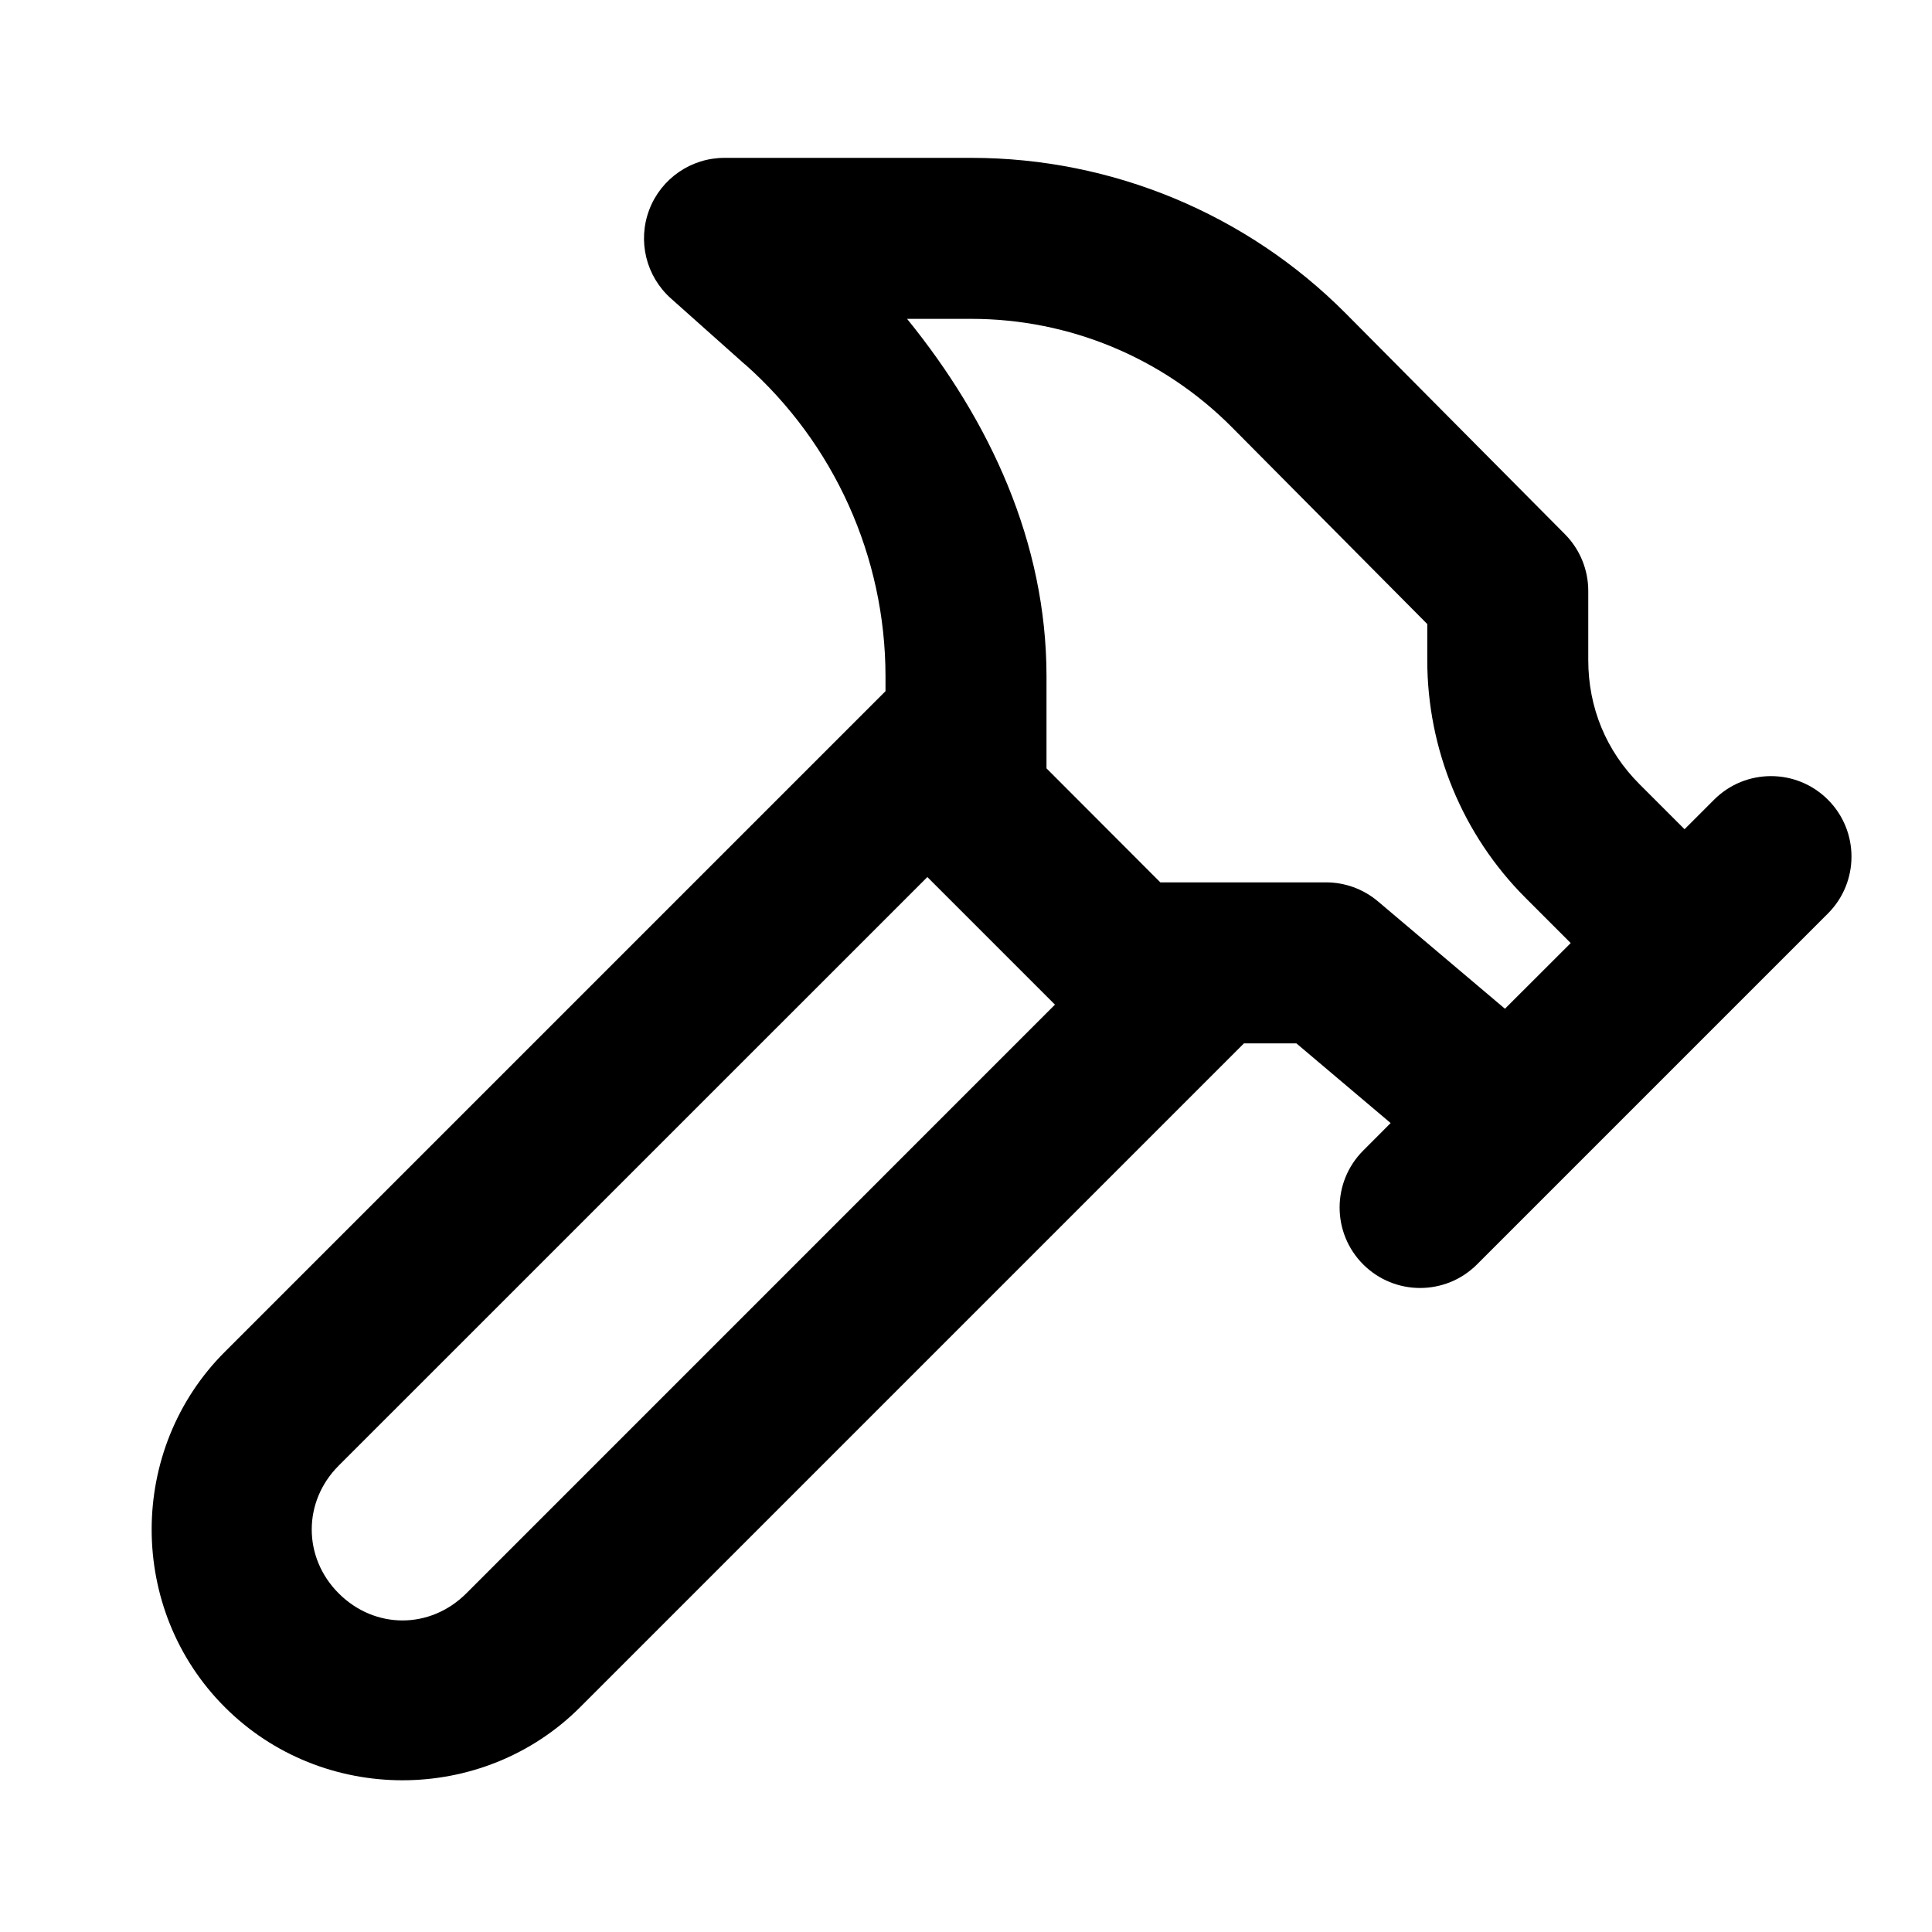
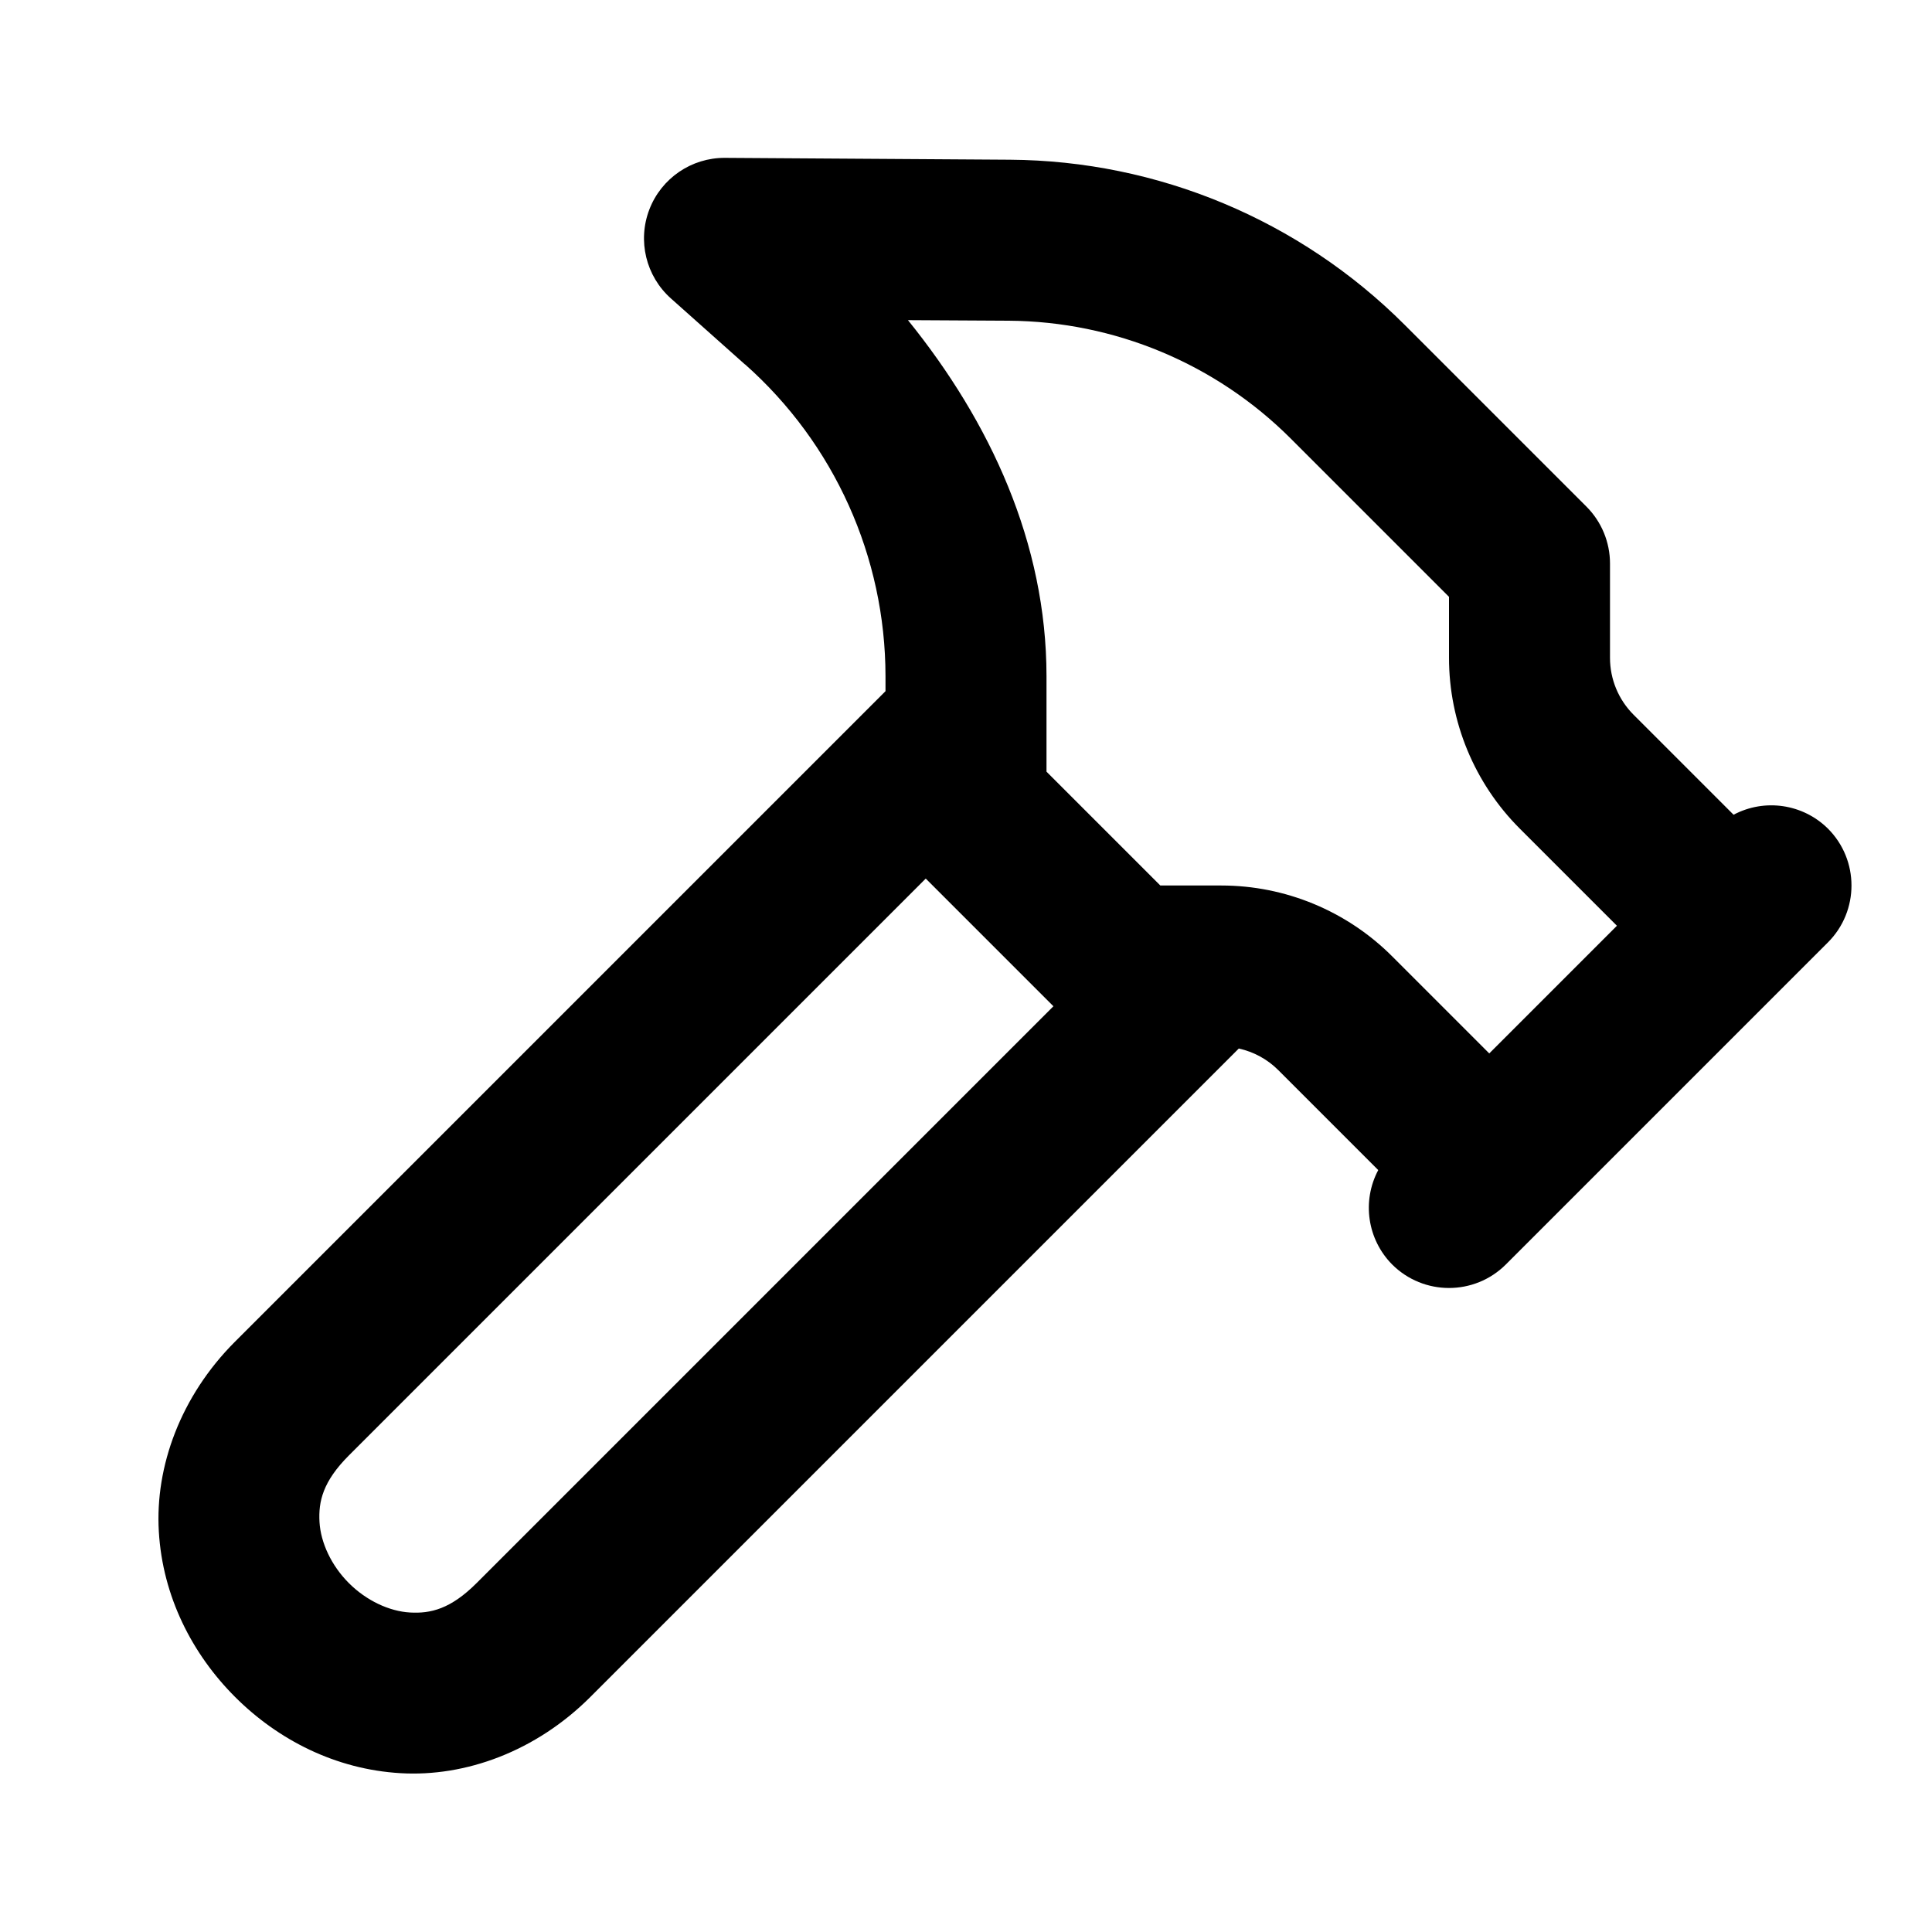
<svg xmlns="http://www.w3.org/2000/svg" width="24" height="24" viewBox="0 0 24 24" fill="currentColor" tags="mallet,nails,diy,toolbox,build,construction" categories="tools,home">
-   <path d="M 9 1.961 A 1 1 0 0 0 8.334 3.707 L 9.254 4.527 A 1 1 0 0 0 9.256 4.527 C 10.364 5.51 10.999 6.919 11 8.4 L 11 8.586 L 2.793 16.793 C 1.581 18.003 1.581 19.997 2.793 21.207 C 4.003 22.418 5.997 22.418 7.207 21.207 L 15.453 12.961 L 16.104 12.961 L 17.275 13.951 L 16.934 14.293 A 1 1 0 0 0 16.934 15.707 A 1 1 0 0 0 18.348 15.707 L 22.707 11.348 A 1 1 0 0 0 22.707 9.934 A 1 1 0 0 0 21.293 9.934 L 20.926 10.301 L 20.367 9.742 C 19.952 9.327 19.73 8.79 19.73 8.199 L 19.73 7.34 A 1 1 0 0 0 19.439 6.635 L 16.719 3.895 C 15.489 2.657 13.815 1.962 12.07 1.961 L 9 1.961 z M 11.268 3.961 L 12.07 3.961 C 13.284 3.962 14.445 4.444 15.301 5.305 L 17.73 7.752 L 17.73 8.199 C 17.73 9.308 18.168 10.372 18.953 11.156 L 19.512 11.715 L 18.695 12.531 L 17.115 11.195 A 1 1 0 0 0 16.471 10.961 L 14.414 10.961 L 13 9.545 L 13 9 L 13 8.4 A 1 1 0 0 0 13 8.398 C 12.999 6.74 12.299 5.23 11.268 3.961 z M 11.52 10.895 L 13.105 12.48 L 5.793 19.793 C 5.344 20.242 4.656 20.242 4.207 19.793 C 3.761 19.347 3.761 18.653 4.207 18.207 L 11.52 10.895 z " />
+   <path d="M 9.006 1.961 A 1 1 0 0 0 8.334 3.707 L 9.254 4.527 A 1 1 0 0 0 9.256 4.527 C 10.364 5.51 10.999 6.919 11 8.4 L 11 8.586 L 2.92 16.666 C 2.243 17.343 1.925 18.219 1.973 19.025 C 2.02 19.832 2.388 20.548 2.92 21.08 C 3.452 21.612 4.168 21.98 4.975 22.027 C 5.781 22.075 6.657 21.757 7.334 21.08 L 15.389 13.025 C 15.573 13.066 15.743 13.157 15.879 13.293 L 17.121 14.535 A 1 1 0 0 0 17.293 15.707 A 1 1 0 0 0 18.707 15.707 L 19.207 15.207 L 22.207 12.207 L 22.707 11.707 A 1 1 0 0 0 22.707 10.293 A 1 1 0 0 0 21.535 10.121 L 20.293 8.879 C 20.105 8.691 20 8.437 20 8.172 L 20 7 A 1 1 0 0 0 19.707 6.293 L 17.447 4.033 C 16.146 2.733 14.384 1.996 12.545 1.984 L 9.006 1.961 z M 11.279 3.977 L 12.531 3.984 C 13.846 3.993 15.103 4.518 16.033 5.447 L 18 7.414 L 18 8.172 C 18 8.967 18.317 9.731 18.879 10.293 L 20.086 11.5 L 18.5 13.086 L 17.293 11.879 C 16.731 11.317 15.967 11 15.172 11 L 15 11 L 14.414 11 L 13 9.586 L 13 9 L 13 8.4 A 1 1 0 0 0 13 8.398 C 12.999 6.747 12.303 5.244 11.279 3.977 z M 11.5 10.914 L 13.086 12.5 L 5.92 19.666 C 5.597 19.989 5.348 20.046 5.092 20.031 C 4.836 20.016 4.552 19.884 4.334 19.666 C 4.116 19.448 3.984 19.164 3.969 18.908 C 3.954 18.652 4.011 18.403 4.334 18.08 L 11.5 10.914 z " />
</svg>
